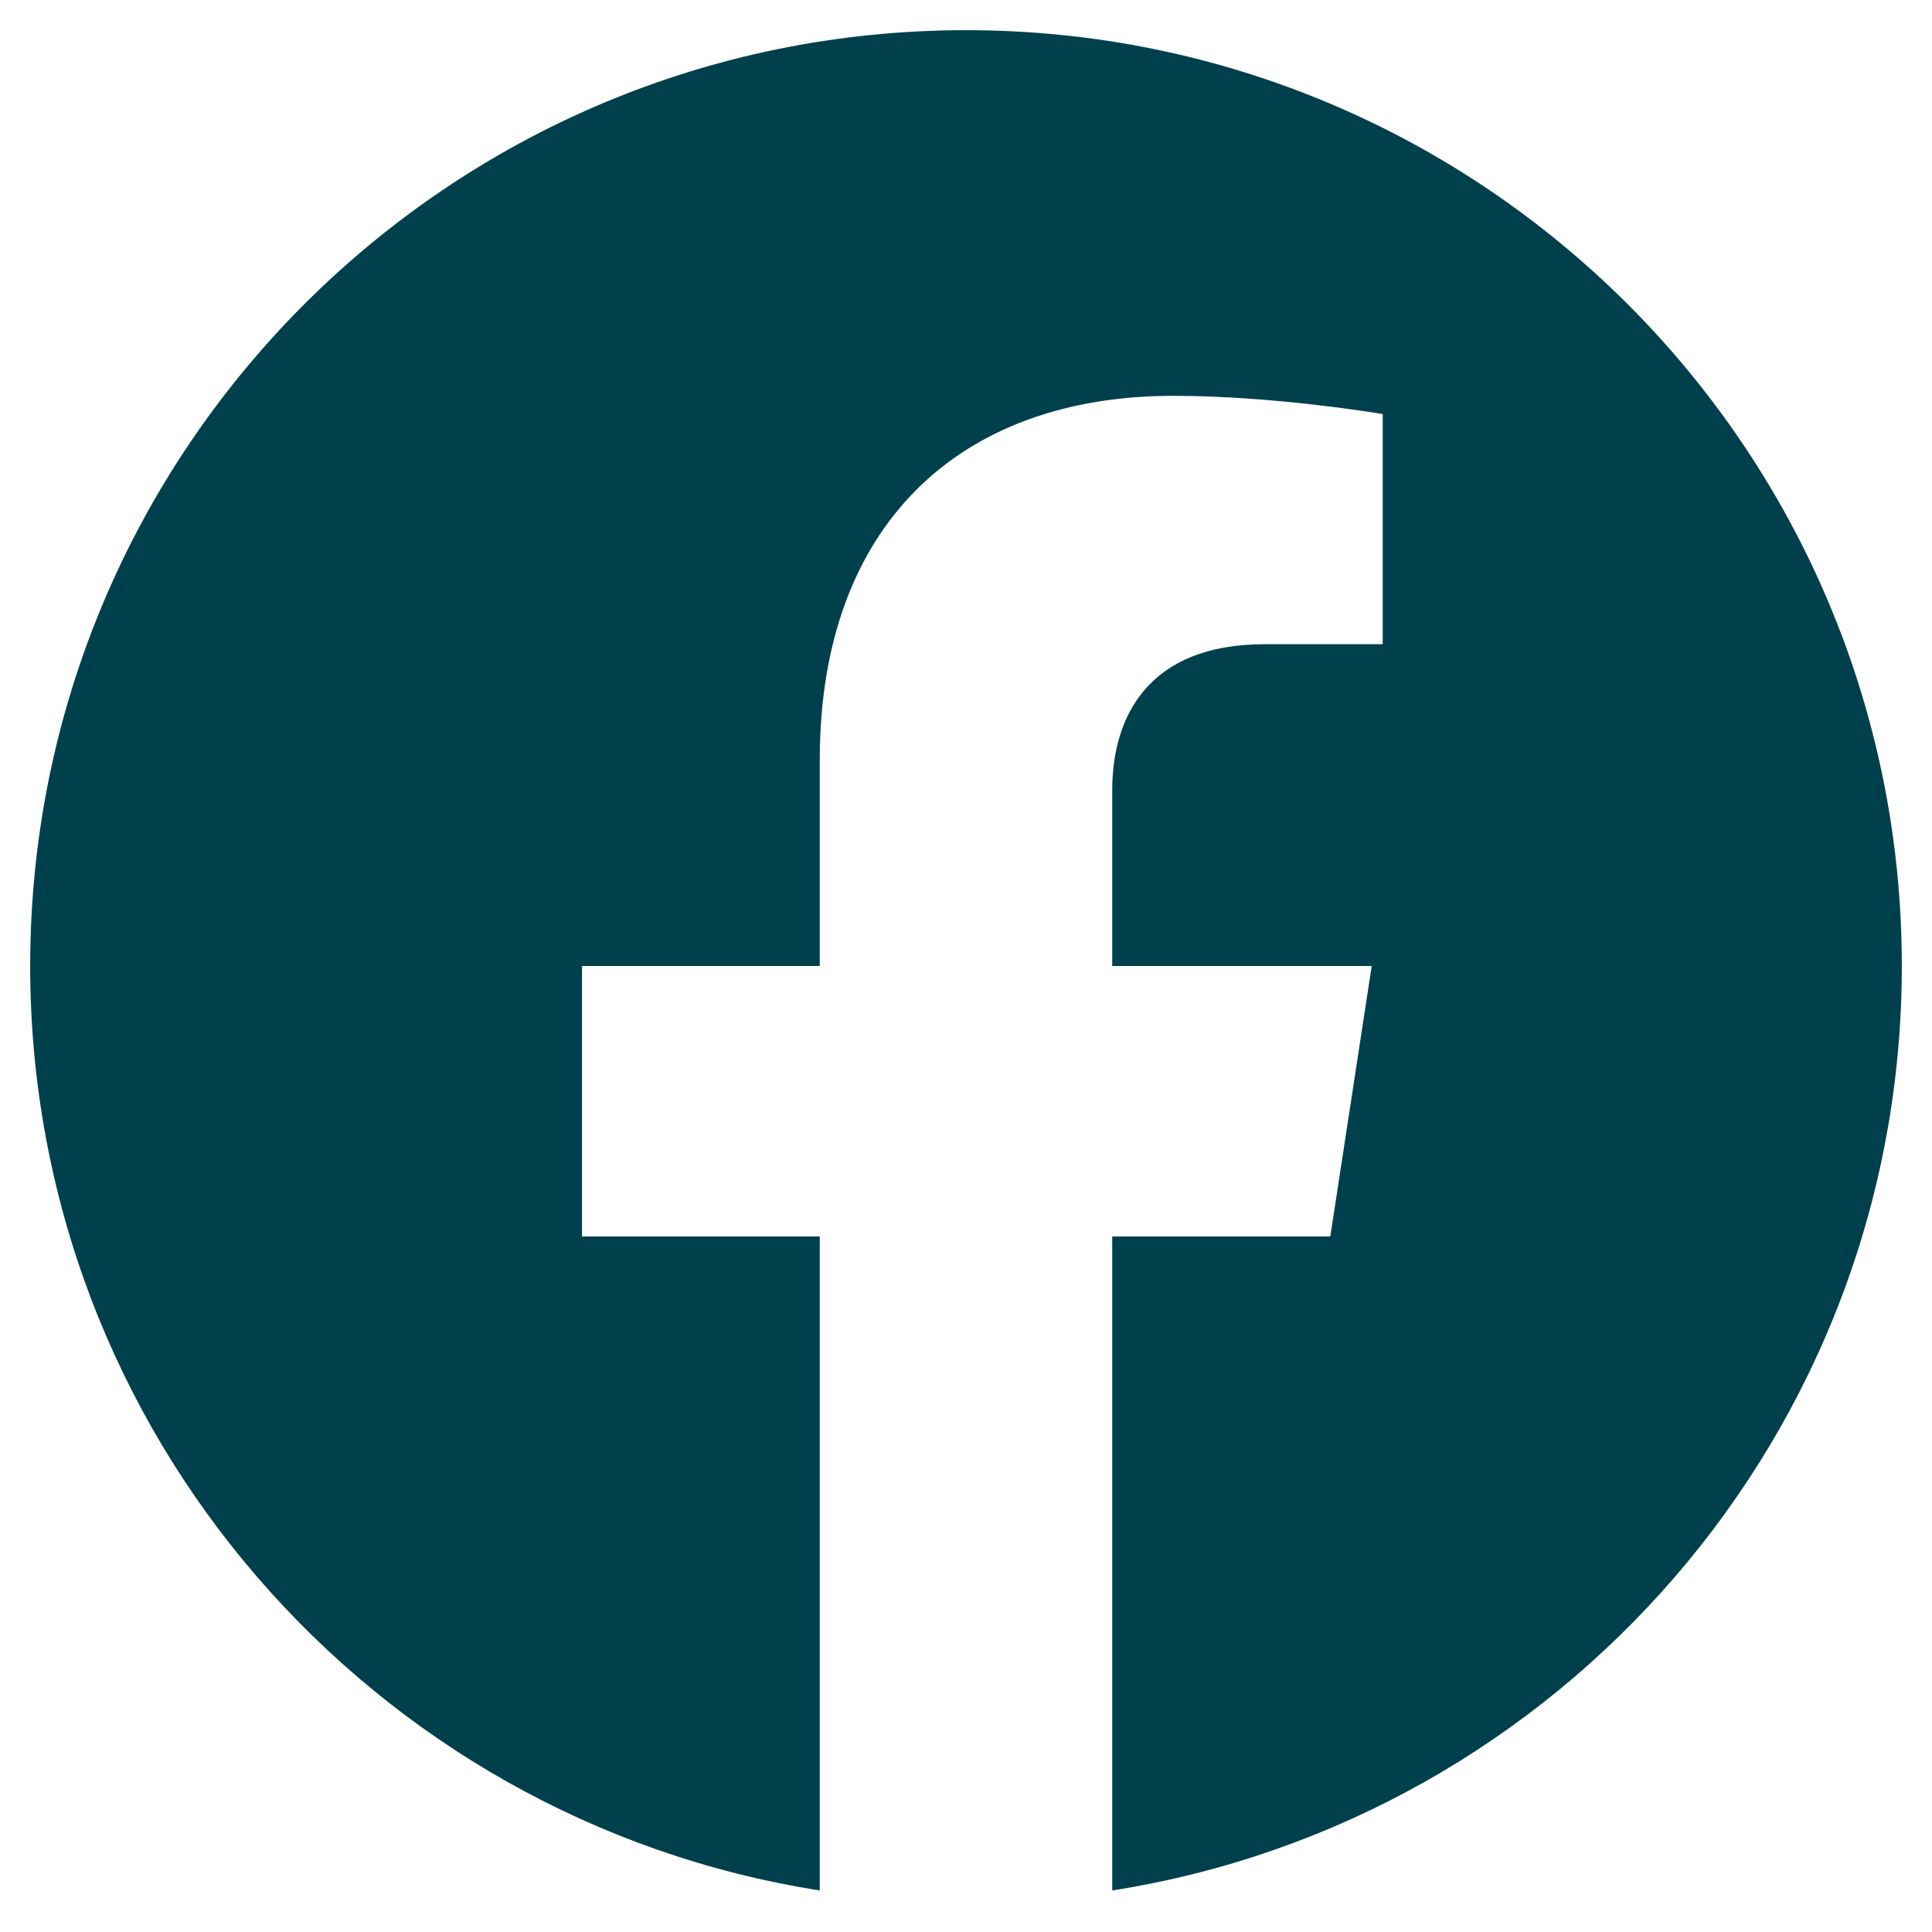
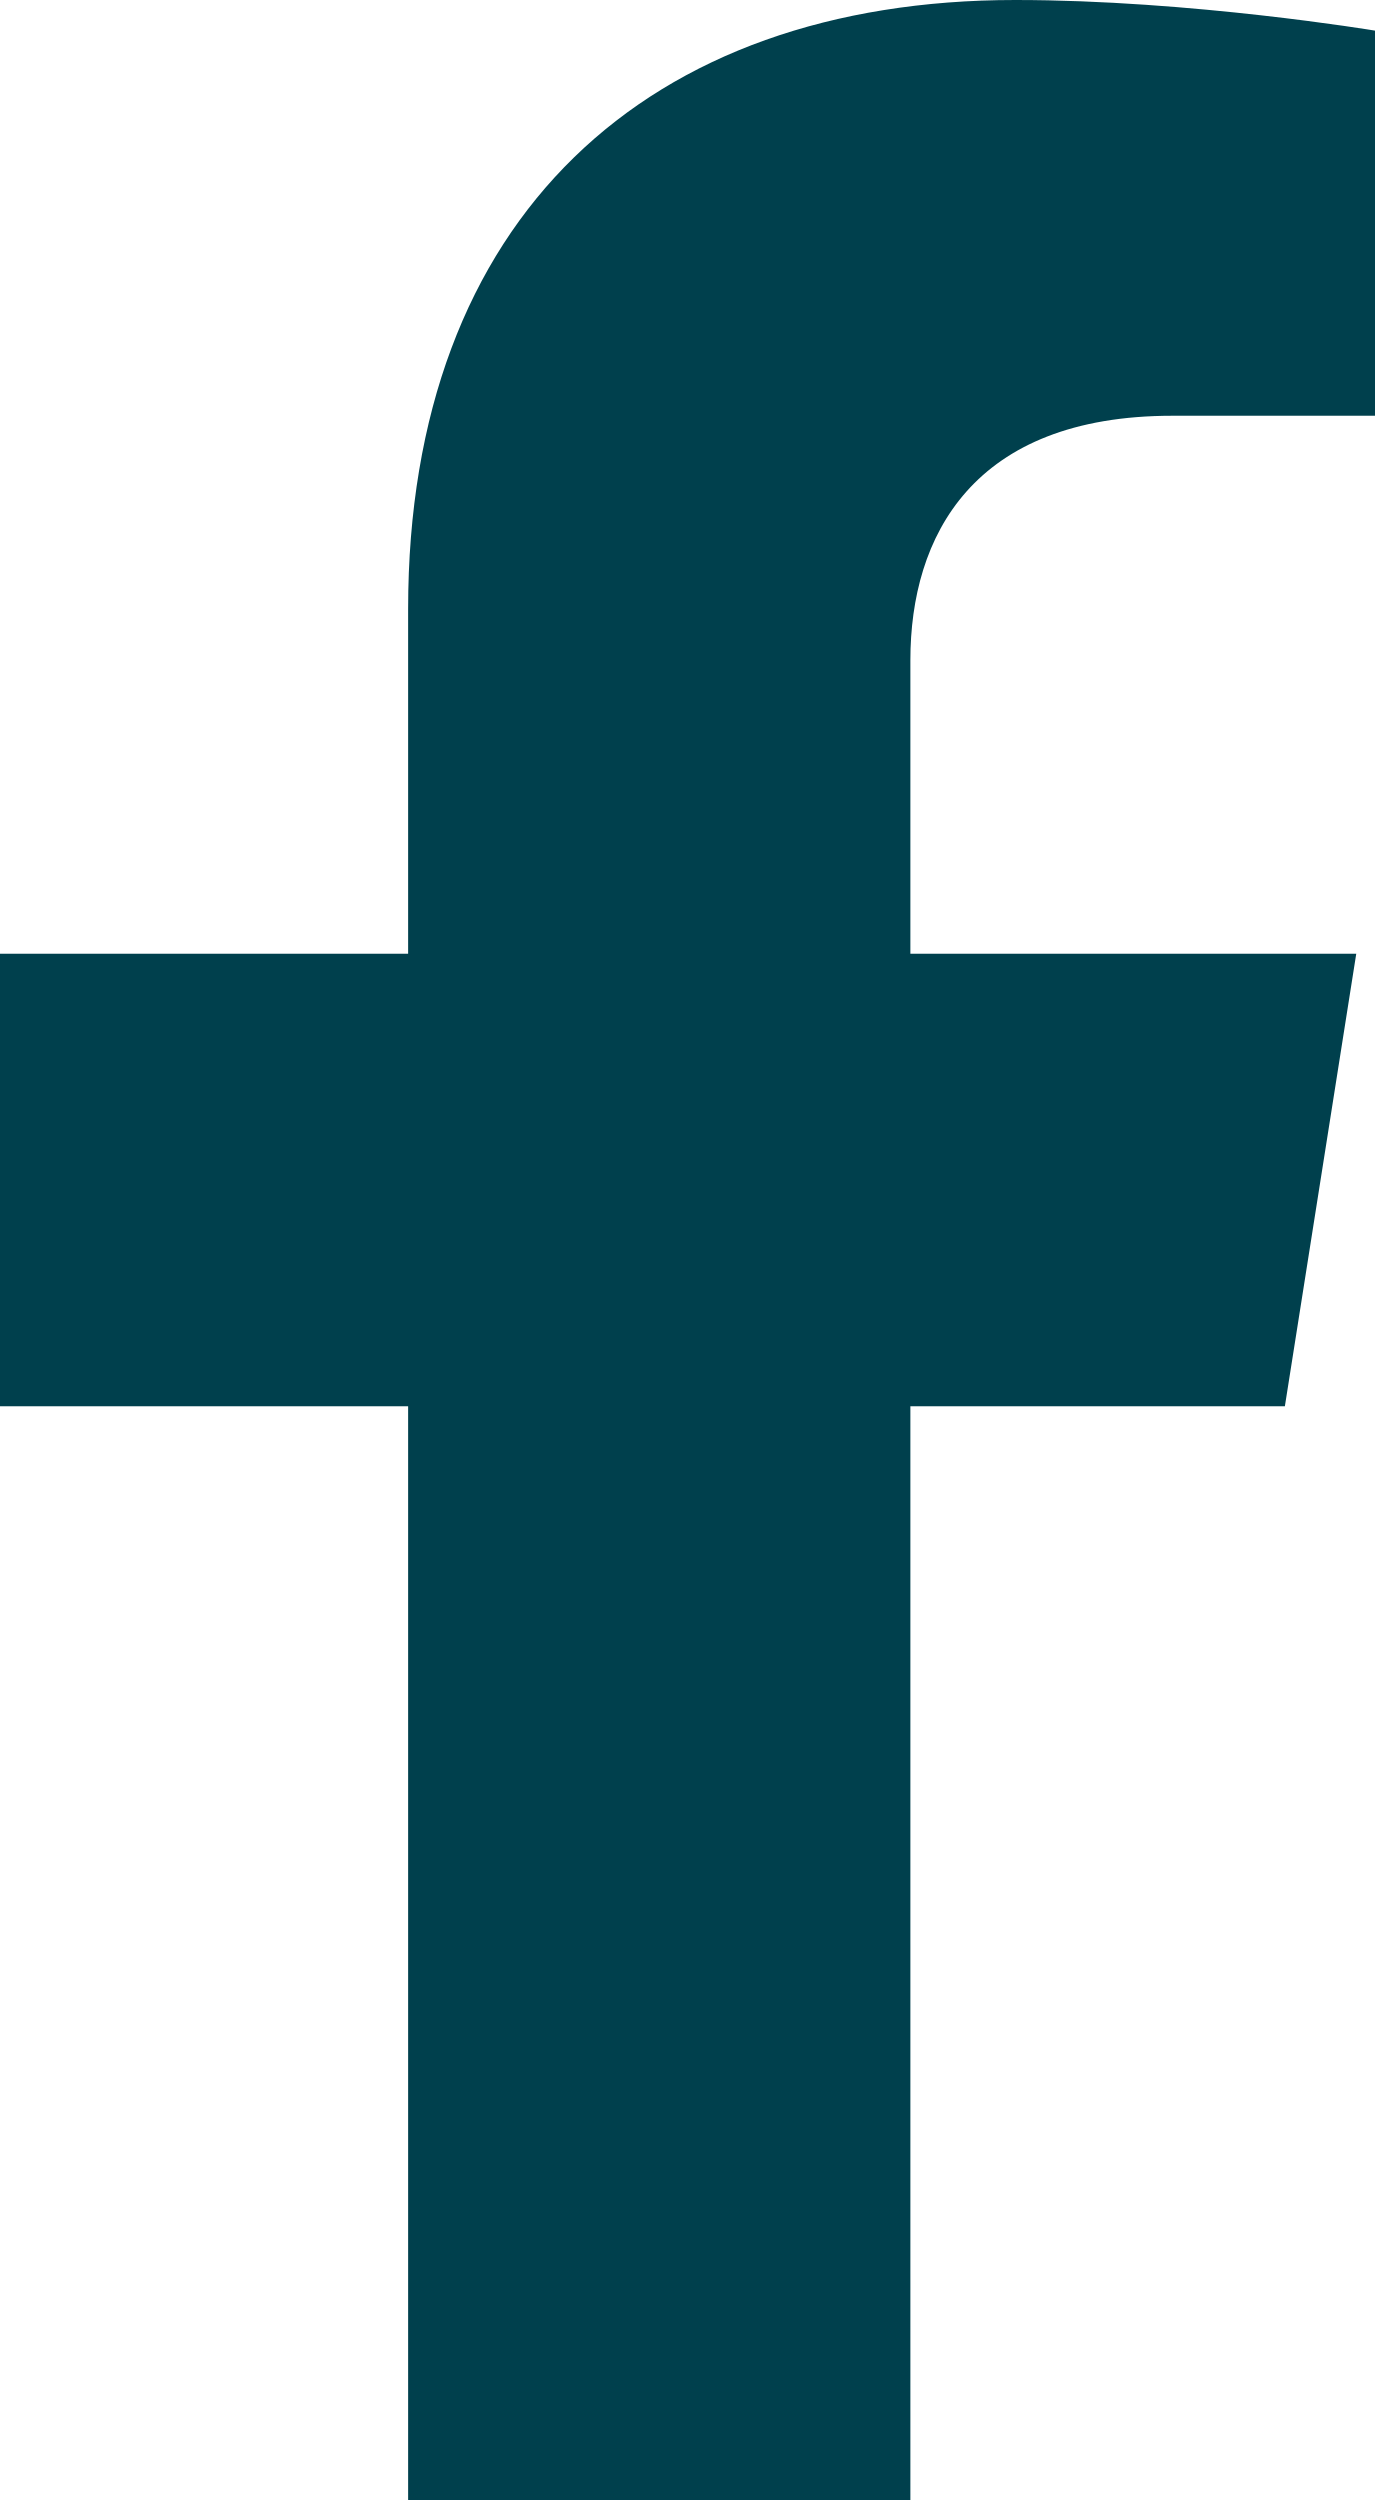
- <svg xmlns="http://www.w3.org/2000/svg" width="16px" height="16px" viewBox="0 0 16 16" version="1.1">
-   <g id="Page-1" stroke="none" stroke-width="1" fill="none" fill-rule="evenodd">
-     <g id="5" transform="translate(-399, -2007)" fill="#00404D" fill-rule="nonzero">
-       <g id="Group-5" transform="translate(383, 1951)">
-         <g id="Group-11" transform="translate(0, 40)">
-           <g id="Group-9">
-             <path d="M25.211,31.656 C28.916,31.074 31.75,27.868 31.75,24 C31.75,19.719 28.281,16.25 24,16.25 C19.719,16.25 16.25,19.719 16.25,24 C16.25,27.868 19.084,31.074 22.789,31.656 L22.789,26.24 L20.82,26.24 L20.82,24 L22.789,24 L22.789,22.293 C22.789,20.35 23.945,19.278 25.716,19.278 C26.564,19.278 27.451,19.429 27.451,19.429 L27.451,21.335 L26.474,21.335 C25.511,21.335 25.211,21.933 25.211,22.545 L25.211,24 L27.36,24 L27.017,26.24 L25.211,26.24 L25.211,31.656 Z" id="" />
-           </g>
+ <svg xmlns="http://www.w3.org/2000/svg" width="11px" height="20px" viewBox="0 0 11 20" version="1.1">
+   <g id="Update" stroke="none" stroke-width="1" fill="none" fill-rule="evenodd">
+     <g id="Artboard-Copy-13" transform="translate(-547, -1252)" fill="#00404D" fill-rule="nonzero">
+       <g id="Group-9" transform="translate(510, 1231)">
+         <g id="Group-8" transform="translate(37, 17)">
+           <path d="M7.283,24 L7.283,15.25 L10.279,15.25 L10.85,11.63 L7.283,11.63 L7.283,9.282 C7.283,8.291 7.781,7.326 9.379,7.326 L11,7.326 L11,4.245 C11,4.245 9.529,4 8.122,4 C5.185,4 3.265,5.734 3.265,8.872 L3.265,11.63 L0,11.63 L0,15.25 L3.265,15.25 L3.265,24 L7.283,24 Z" id="" />
        </g>
      </g>
    </g>
  </g>
</svg>
